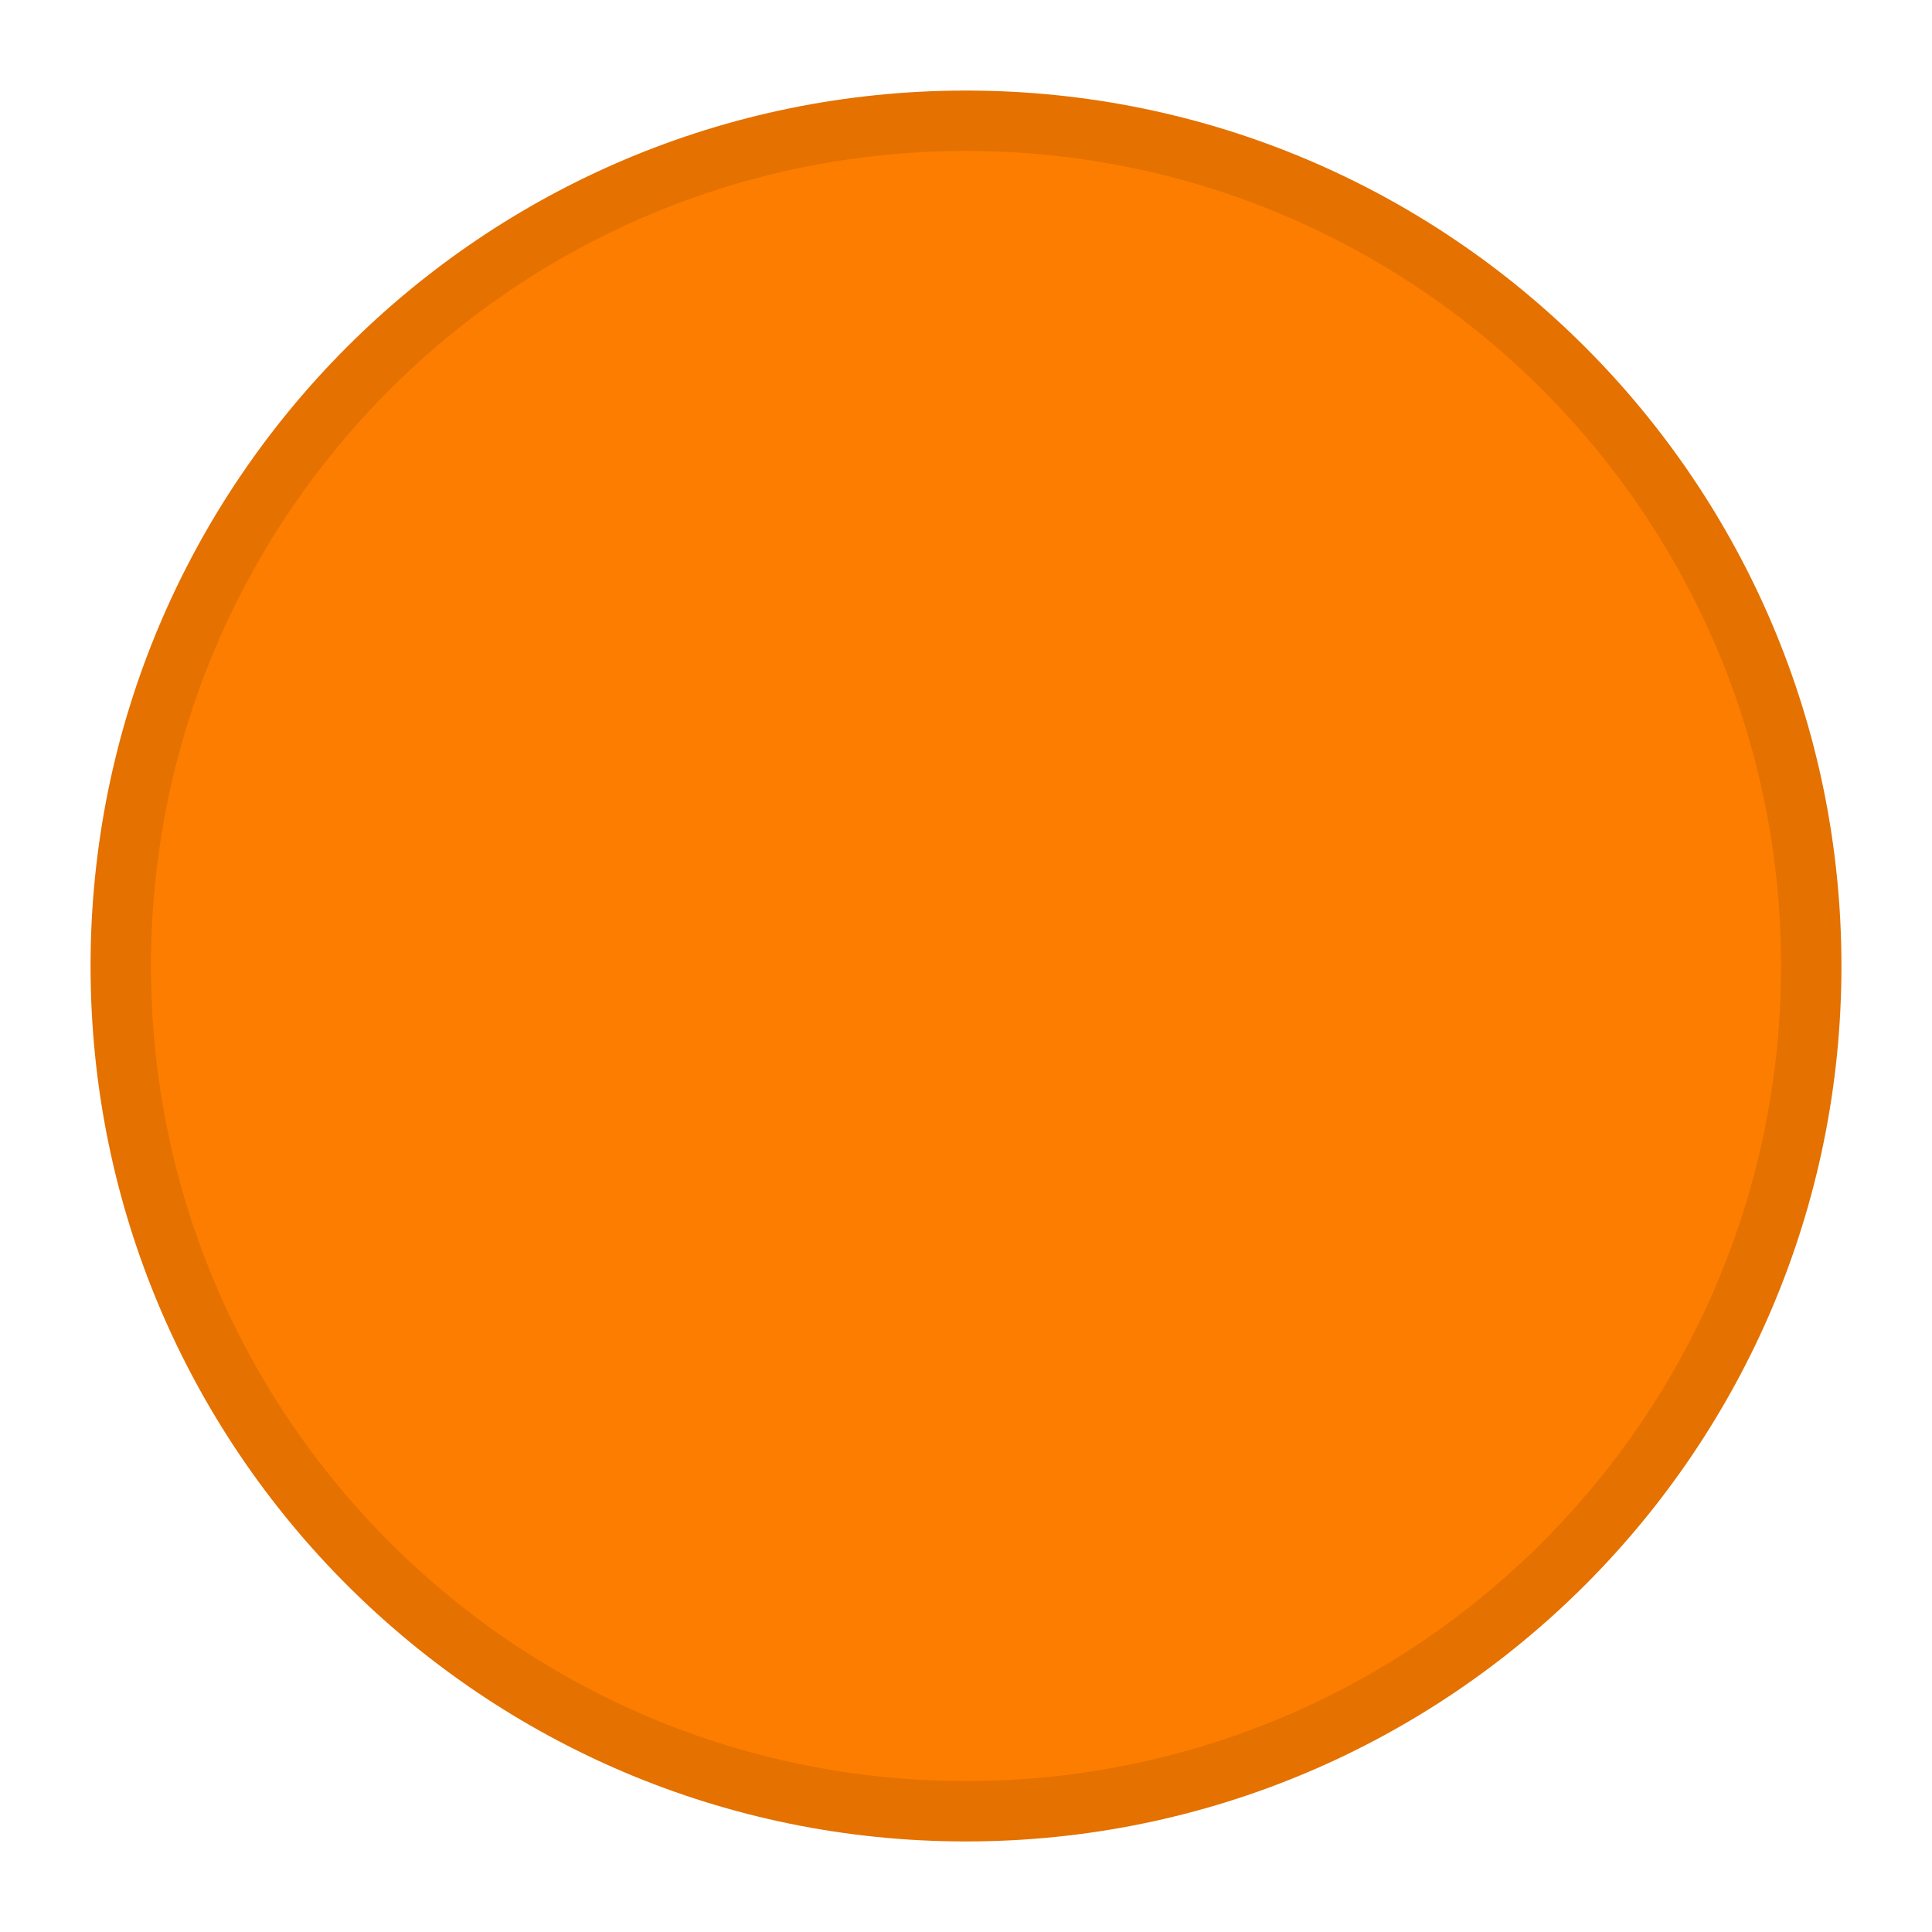
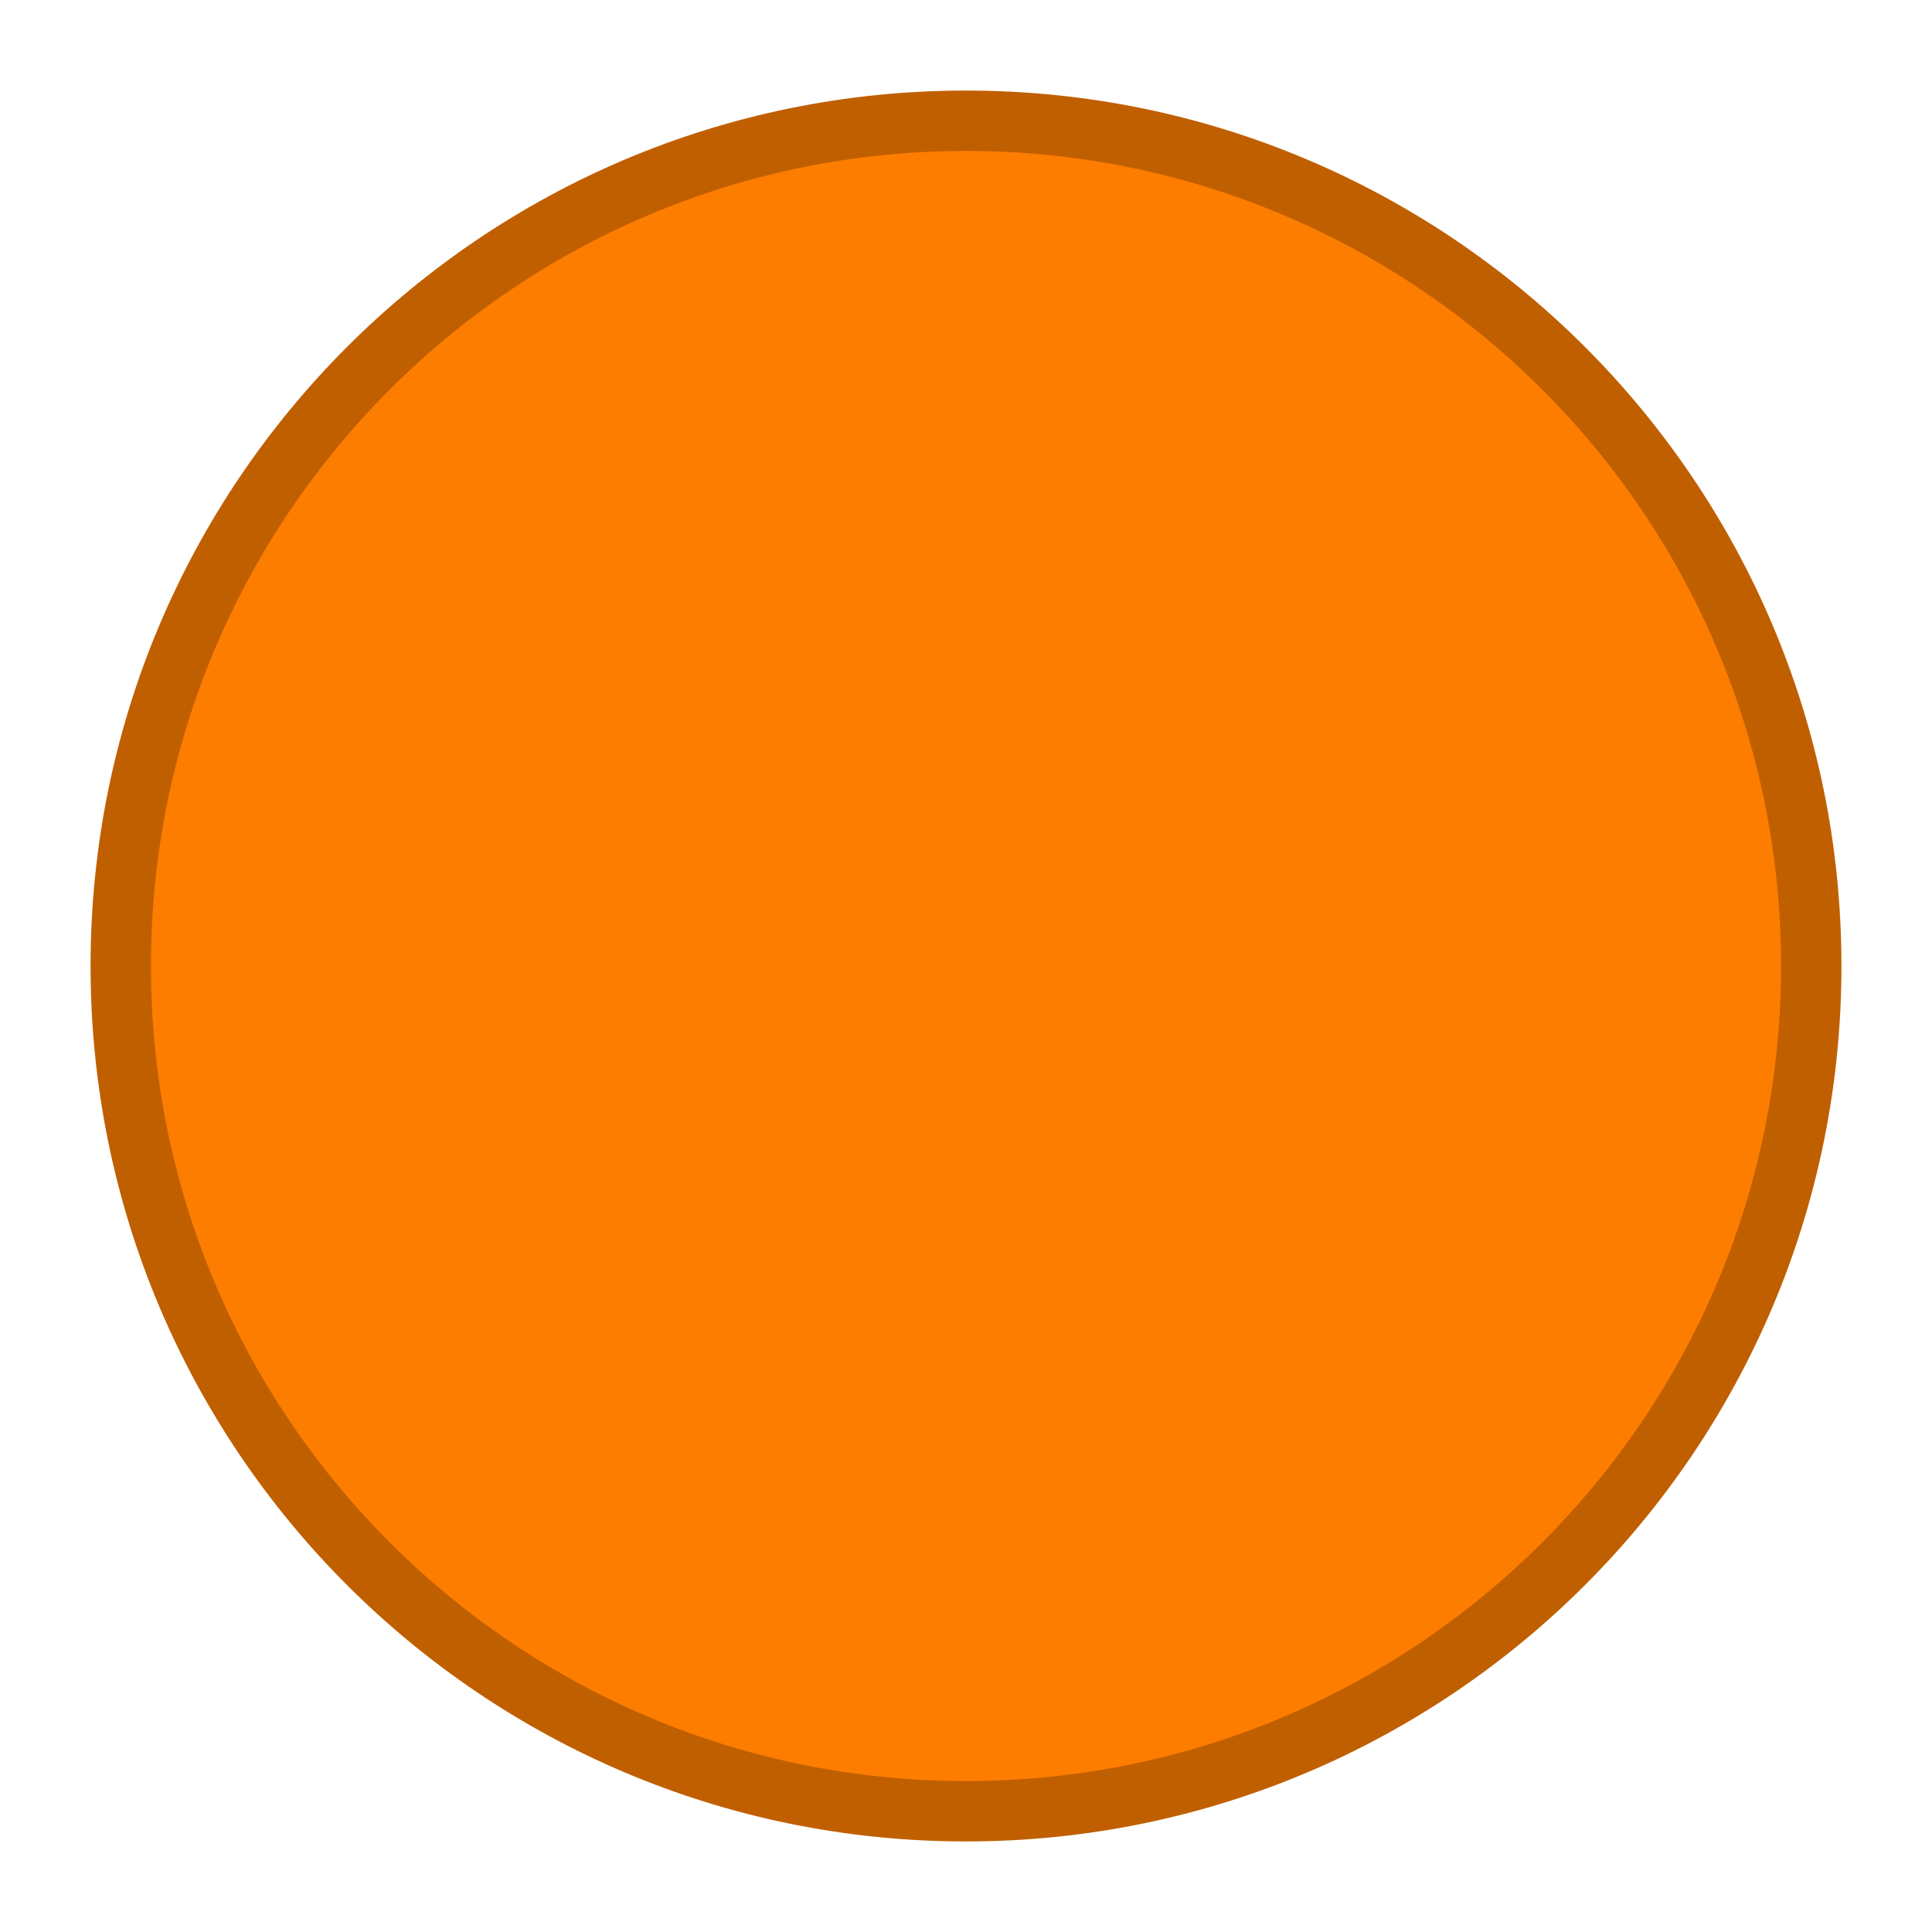
- <svg xmlns="http://www.w3.org/2000/svg" id="svg1278" version="1.1" height="16" width="16">
+ <svg xmlns="http://www.w3.org/2000/svg" height="16" width="16" id="svg1278" viewBox="0 0 16 16" version="1.1">
  <defs id="defs1282" />
  <g transform="translate(-587,185.64)" id="titlebutton-minimize">
-     <path id="path368" style="fill:#fd7d00;stroke:#e47100;stroke-width:0.5" d="m 595,-184.64 a 7,7 0 0 0 -7,7 7,7 0 0 0 7,7 7,7 0 0 0 7,-7 7,7 0 0 0 -7,-7 z" />
+     <path id="path368" style="fill:#fd7d00;stroke:#c05f00;stroke-width:0.5" d="m 595,-184.64 a 7,7 0 0 0 -7,7 7,7 0 0 0 7,7 7,7 0 0 0 7,-7 7,7 0 0 0 -7,-7 z" />
    <rect id="rect370" style="fill:none" height="16" width="16" y="-185.64" x="587" />
  </g>
</svg>
